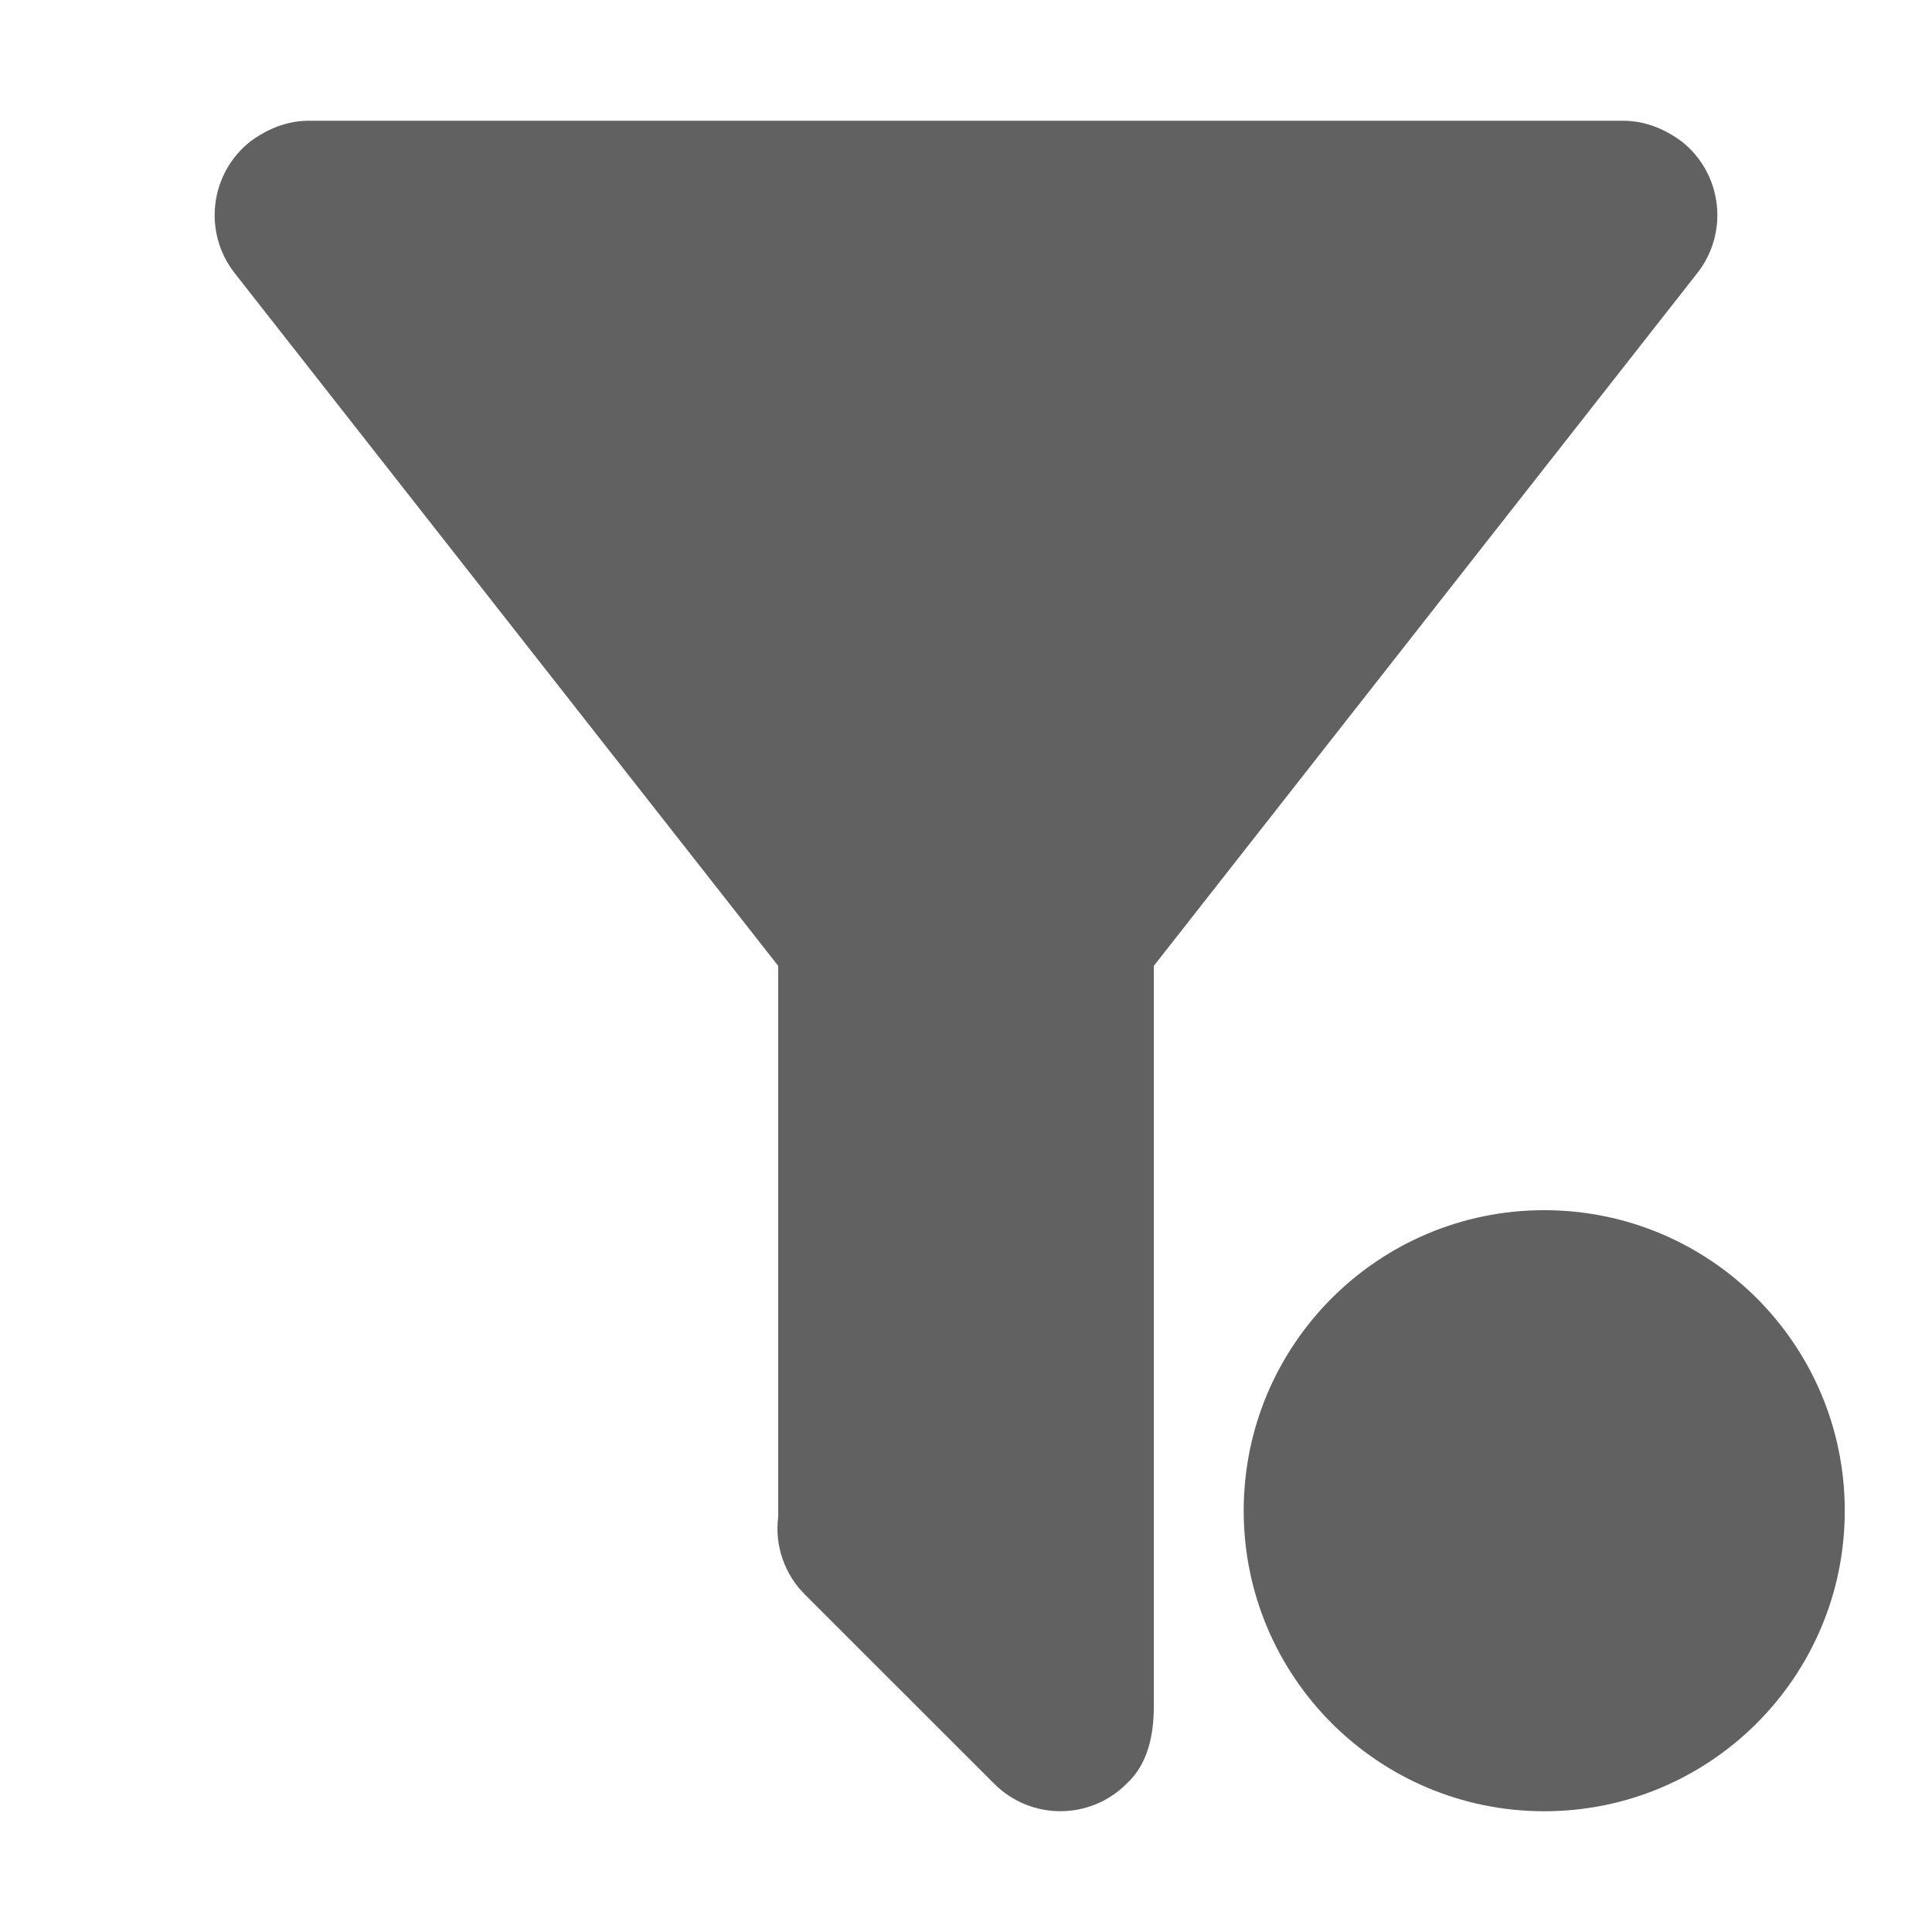
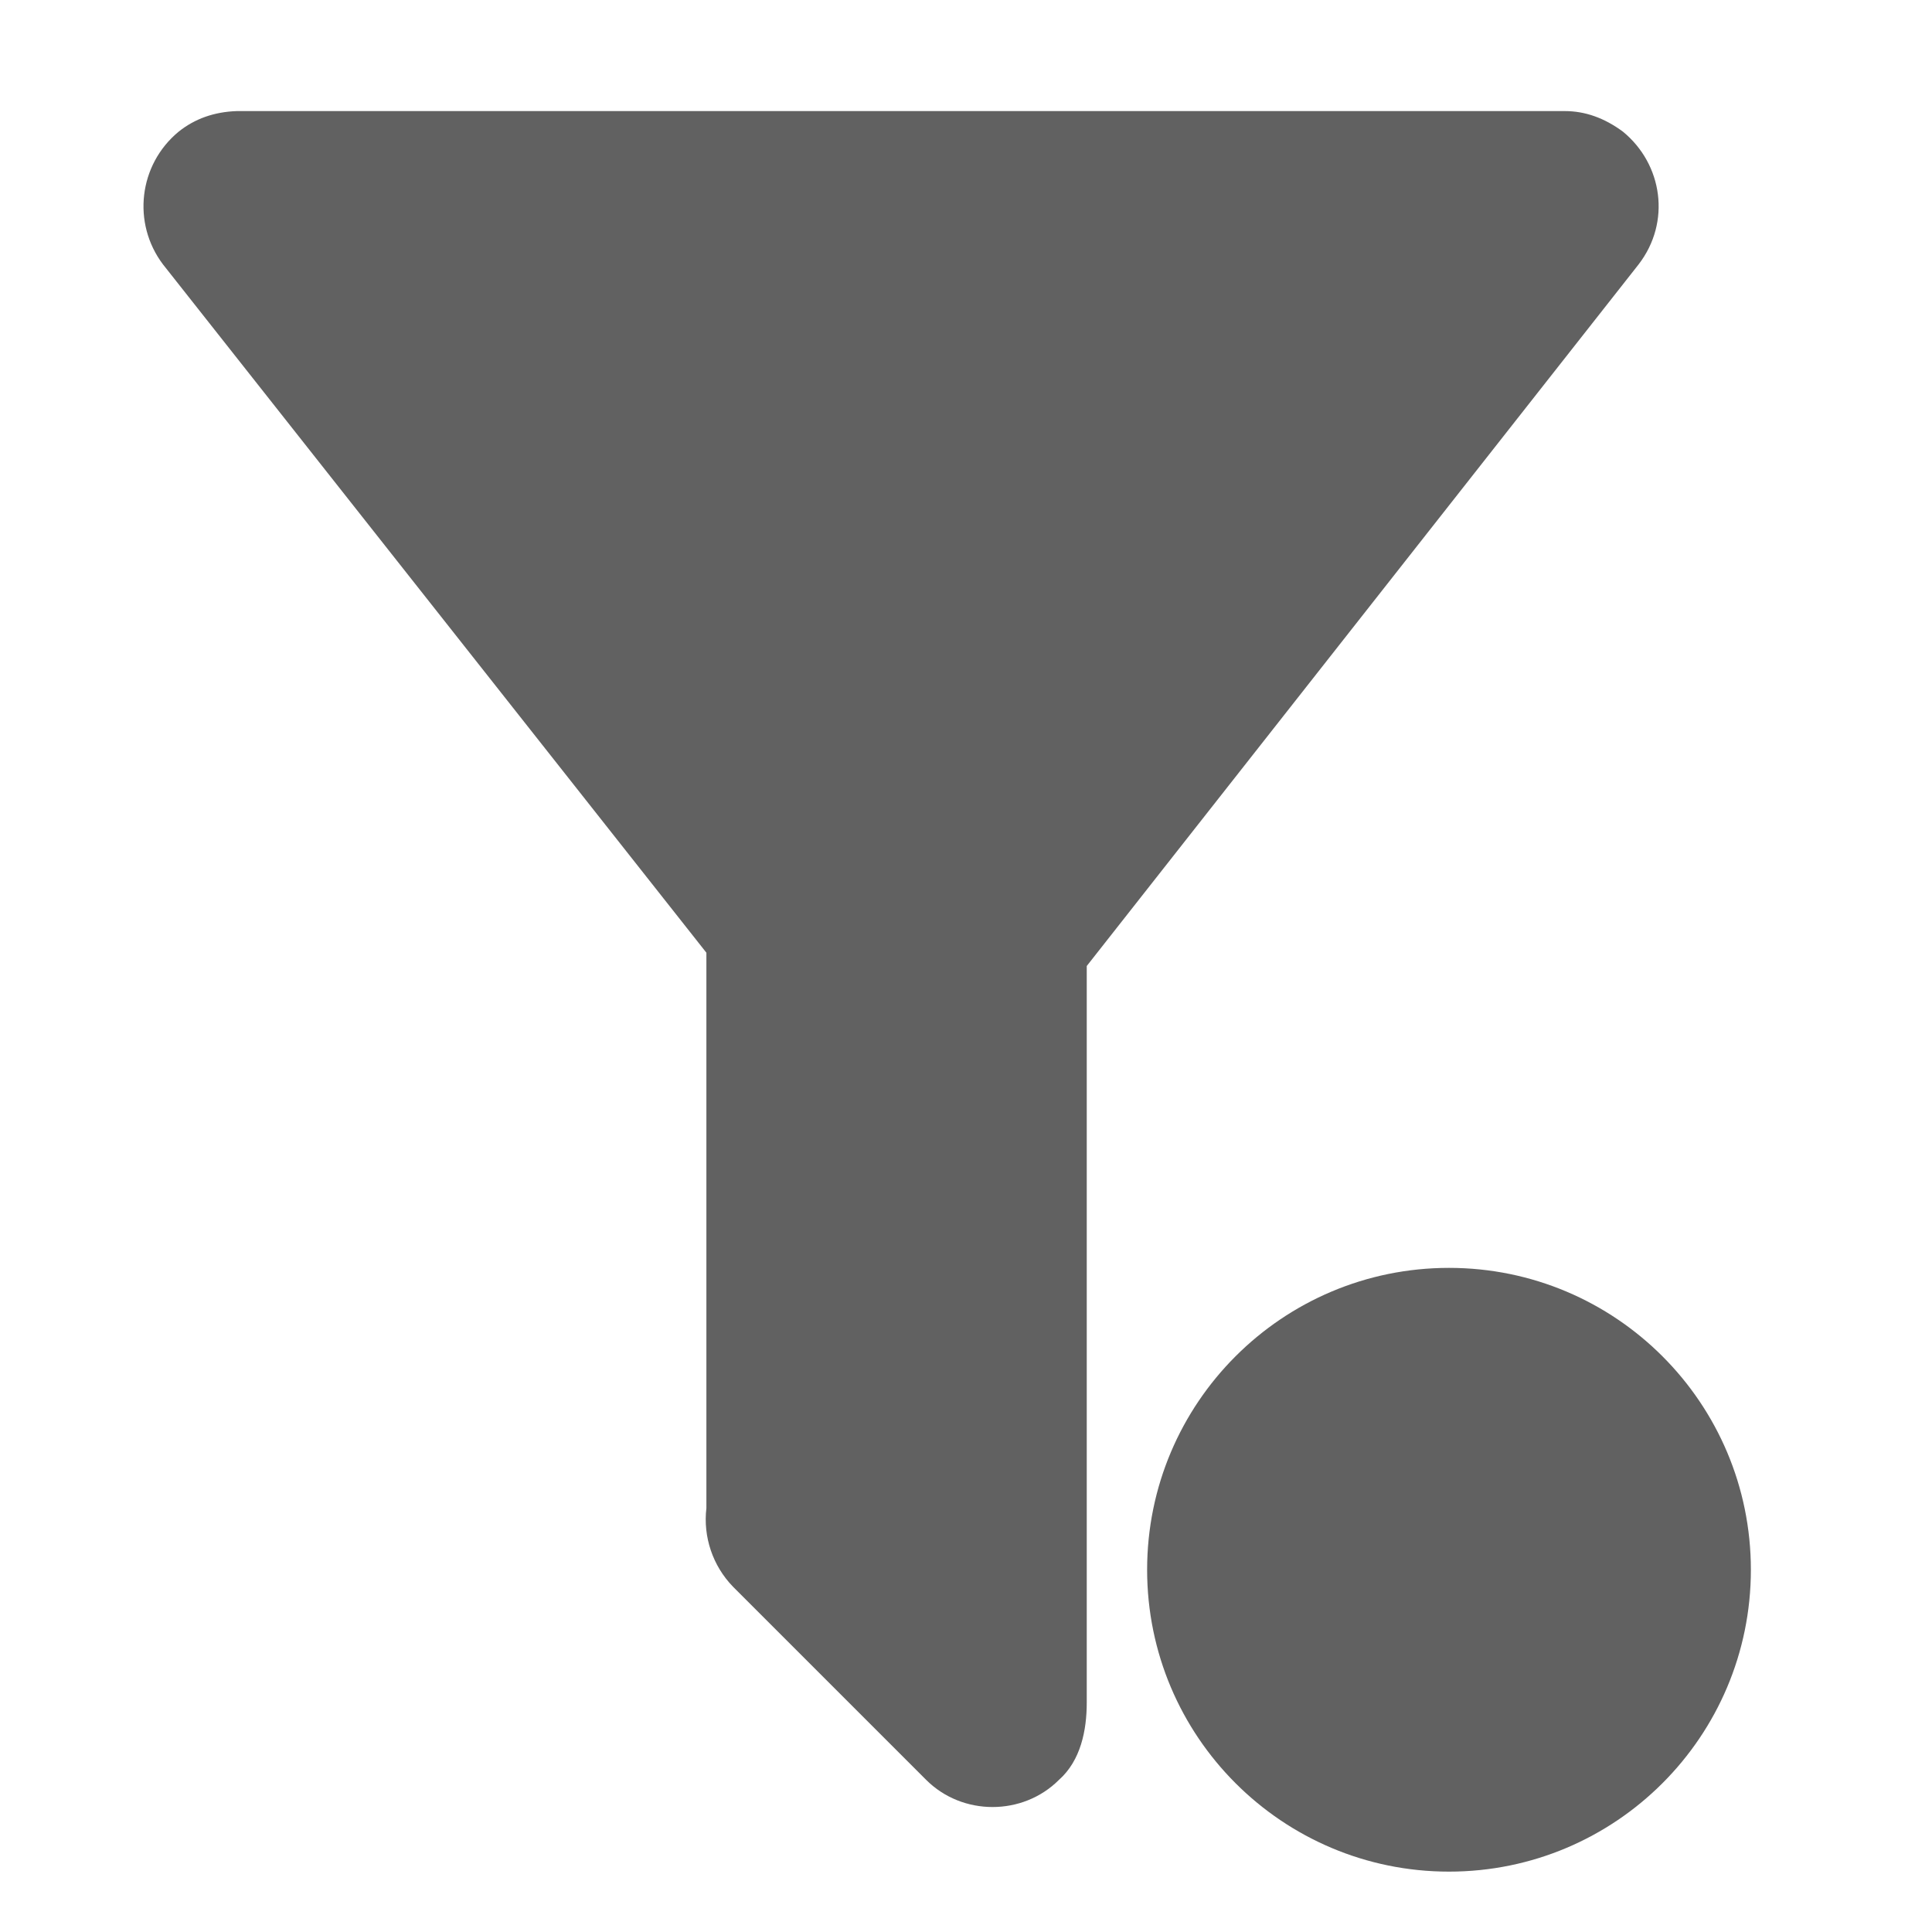
- <svg xmlns="http://www.w3.org/2000/svg" width="16" viewBox="0 0 16 16" version="1.1" height="16" id="svg1">
-   <g fill="#616161" class="jp-icon3" transform="matrix(0.8296315,0,0,0.8296315,-2.258332,-1.488894)">
-     <path d="m 14.24,11.436 v 7.386 c 0,0.284 -0.056,0.581 -0.272,0.778 -0.365,0.366 -0.957,0.366 -1.322,0 L 10.762,17.717 C 10.555,17.514 10.454,17.226 10.49,16.939 V 11.436 L 5.063,4.519 C 4.746,4.112 4.817,3.525 5.222,3.206 5.4,3.075 5.597,3 5.803,3 H 18.927 c 0.206,0 0.403,0.075 0.581,0.206 0.405,0.319 0.476,0.906 0.159,1.312 z" />
-     <circle cx="18.137" cy="16.875" r="3" class="jp-icon-dot" />
+ <svg xmlns="http://www.w3.org/2000/svg" width="16" height="16" viewBox="0 0 16 16">
+   <g class="jp-icon3" fill="#616161">
+     <path d="m9 8v6.1c0 0.23-0.05 0.48-0.23 0.64-0.3 0.3-0.8 0.3-1.1 0l-1.6-1.6a0.8 0.8 0 0 1-0.22-0.65v-4.6l-4.5-5.7a0.8 0.8 0 0 1 0.13-1.1q0.2-0.16 0.48-0.17h11q0.25 0 0.48 0.17c0.33 0.27 0.4 0.75 0.13 1.1z" />
+     <circle cx="12" cy="13" r="2.5" />
  </g>
</svg>
